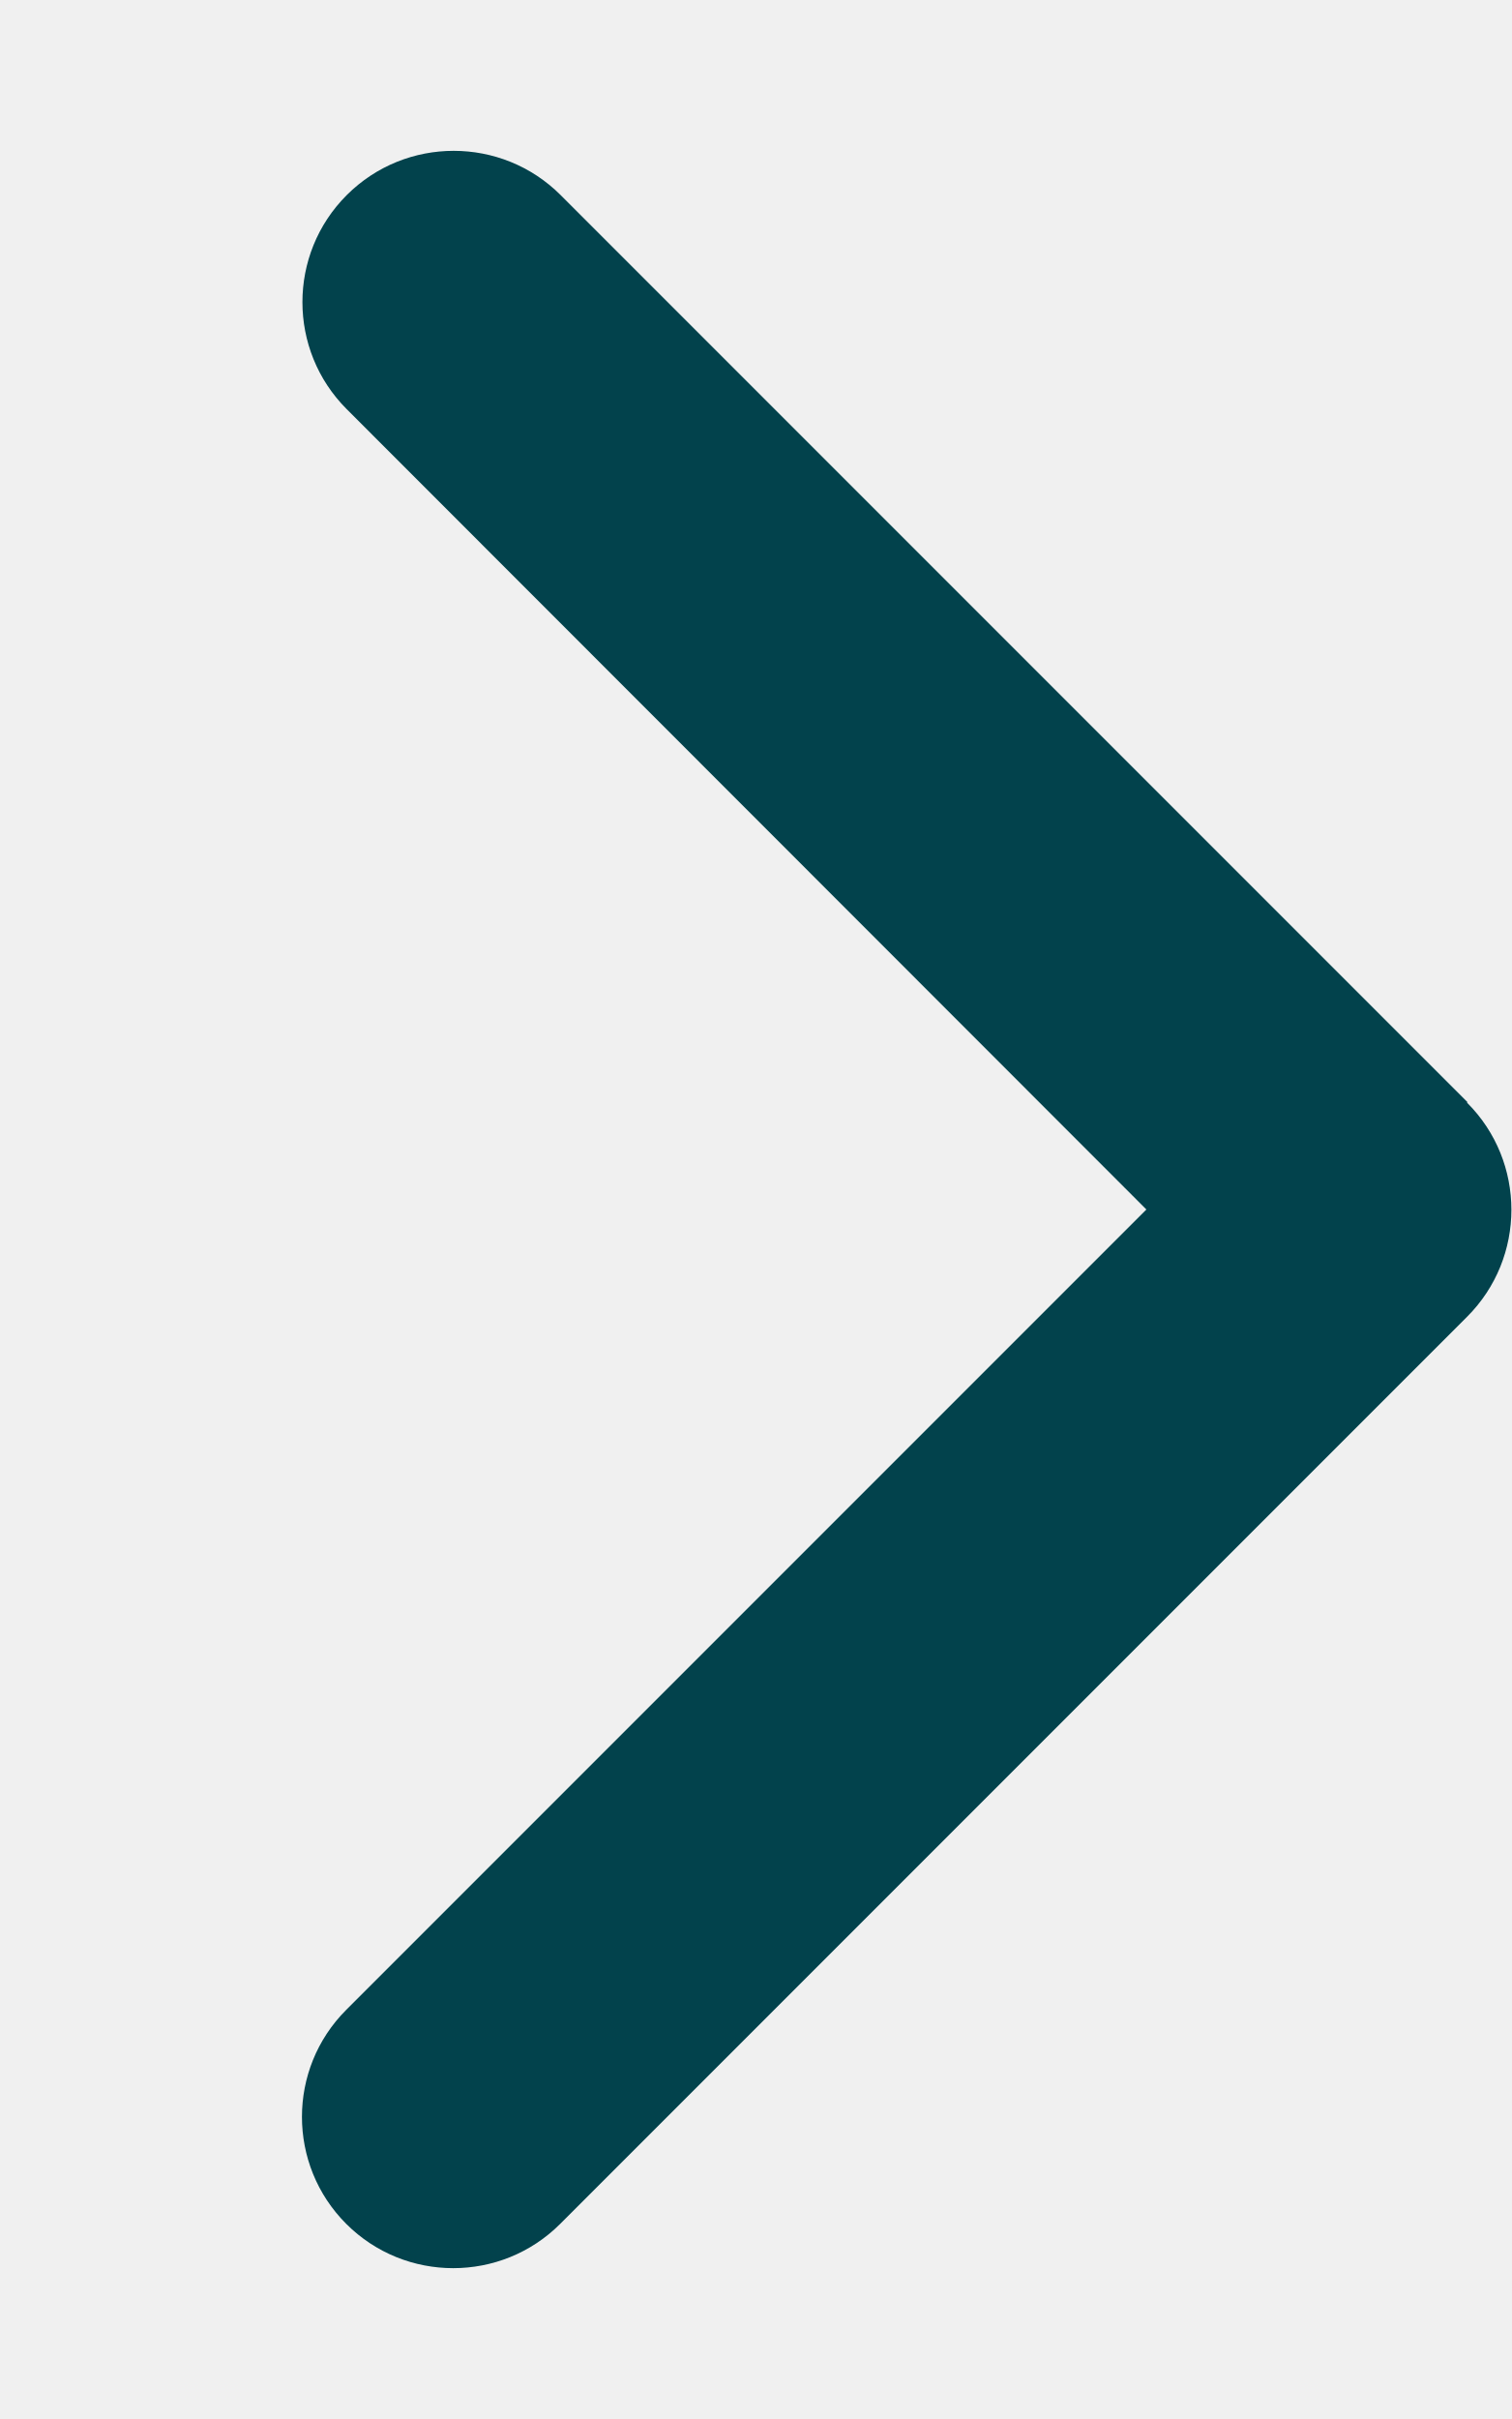
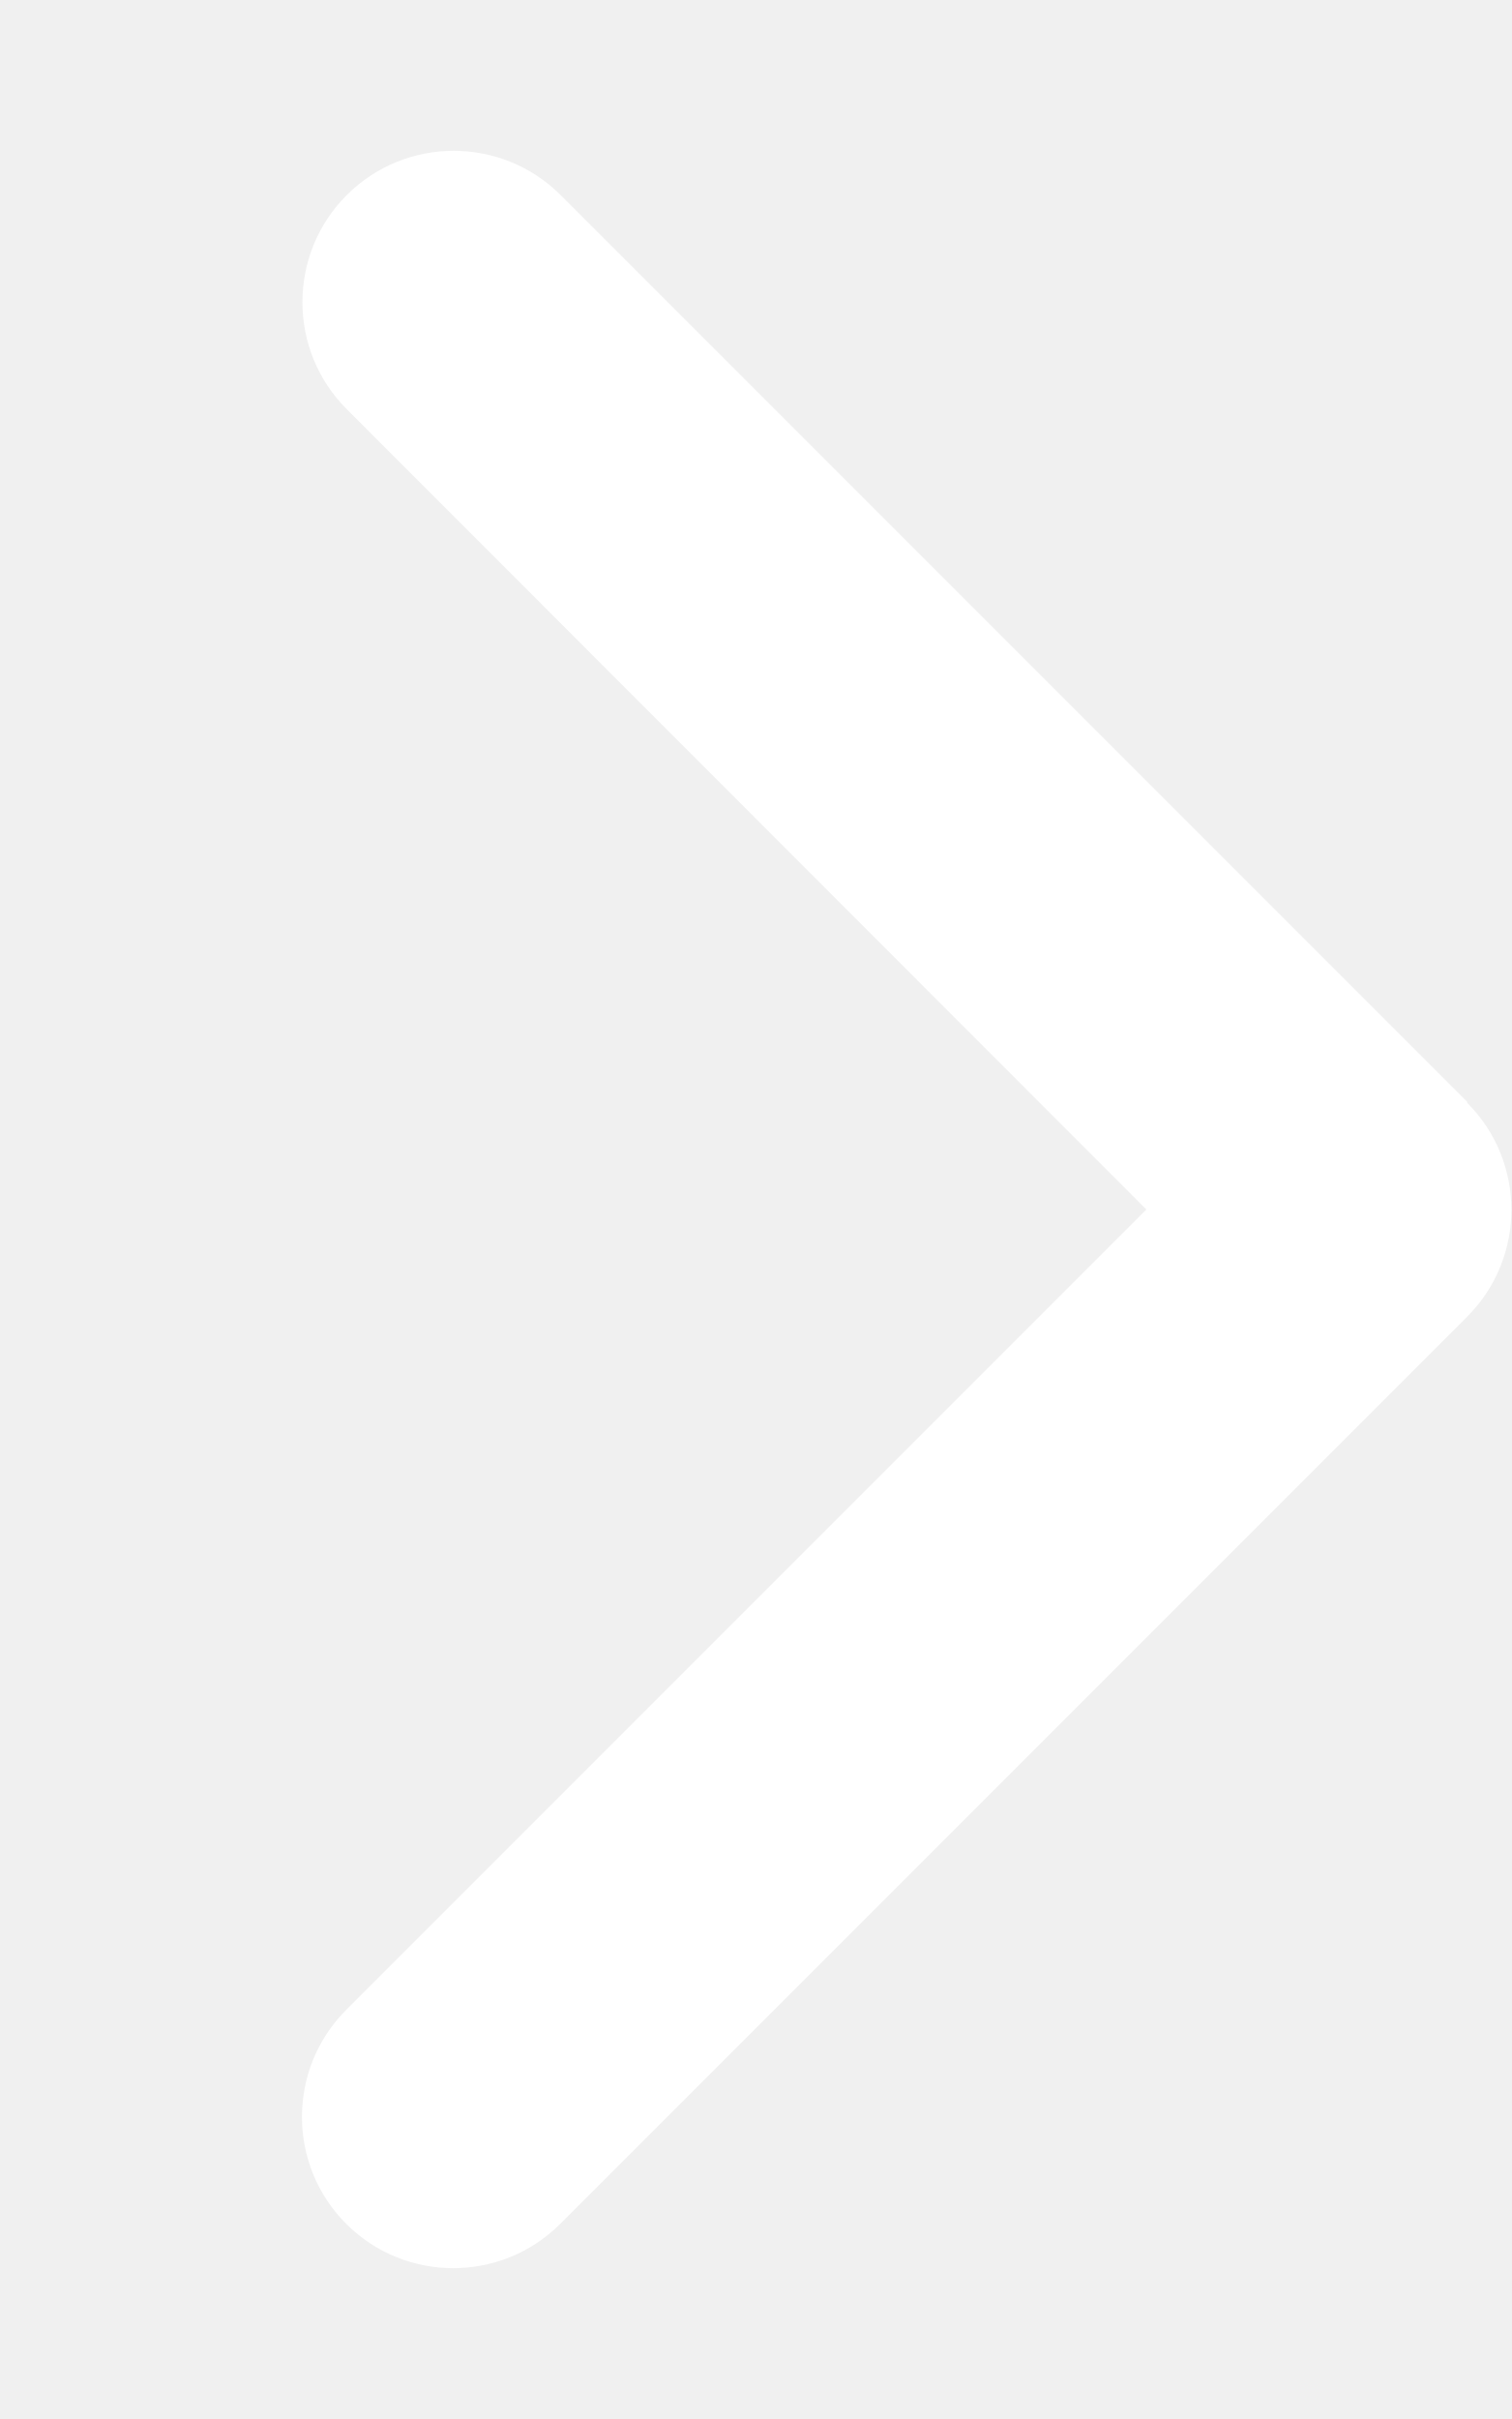
- <svg xmlns="http://www.w3.org/2000/svg" id="Layer_1" version="1.1" viewBox="0 0 320 512">
-   <defs>
-     <style>
-       .st0 {
-         fill: #02424C;
-       }
-     </style>
-   </defs>
-   <path class="st0" d="M310.6,233.4c12.5,12.5,12.5,32.8,0,45.3l-192,192c-12.5,12.5-32.8,12.5-45.3,0s-12.5-32.8,0-45.3l169.4-169.4L73.4,86.6c-12.5-12.5-12.5-32.8,0-45.3s32.8-12.5,45.3,0l192,192h-.1Z" />
+ <svg xmlns="http://www.w3.org/2000/svg" viewBox="0 0 320 512">
+   <path d="M310.6 233.4c12.5 12.5 12.5 32.8 0 45.3l-192 192c-12.5 12.5-32.8 12.5-45.3 0s-12.5-32.8 0-45.3L242.7 256 73.4 86.6c-12.5-12.5-12.5-32.8 0-45.3s32.8-12.5 45.3 0l192 192h-.1Z" style="fill:#fff" />
</svg>
